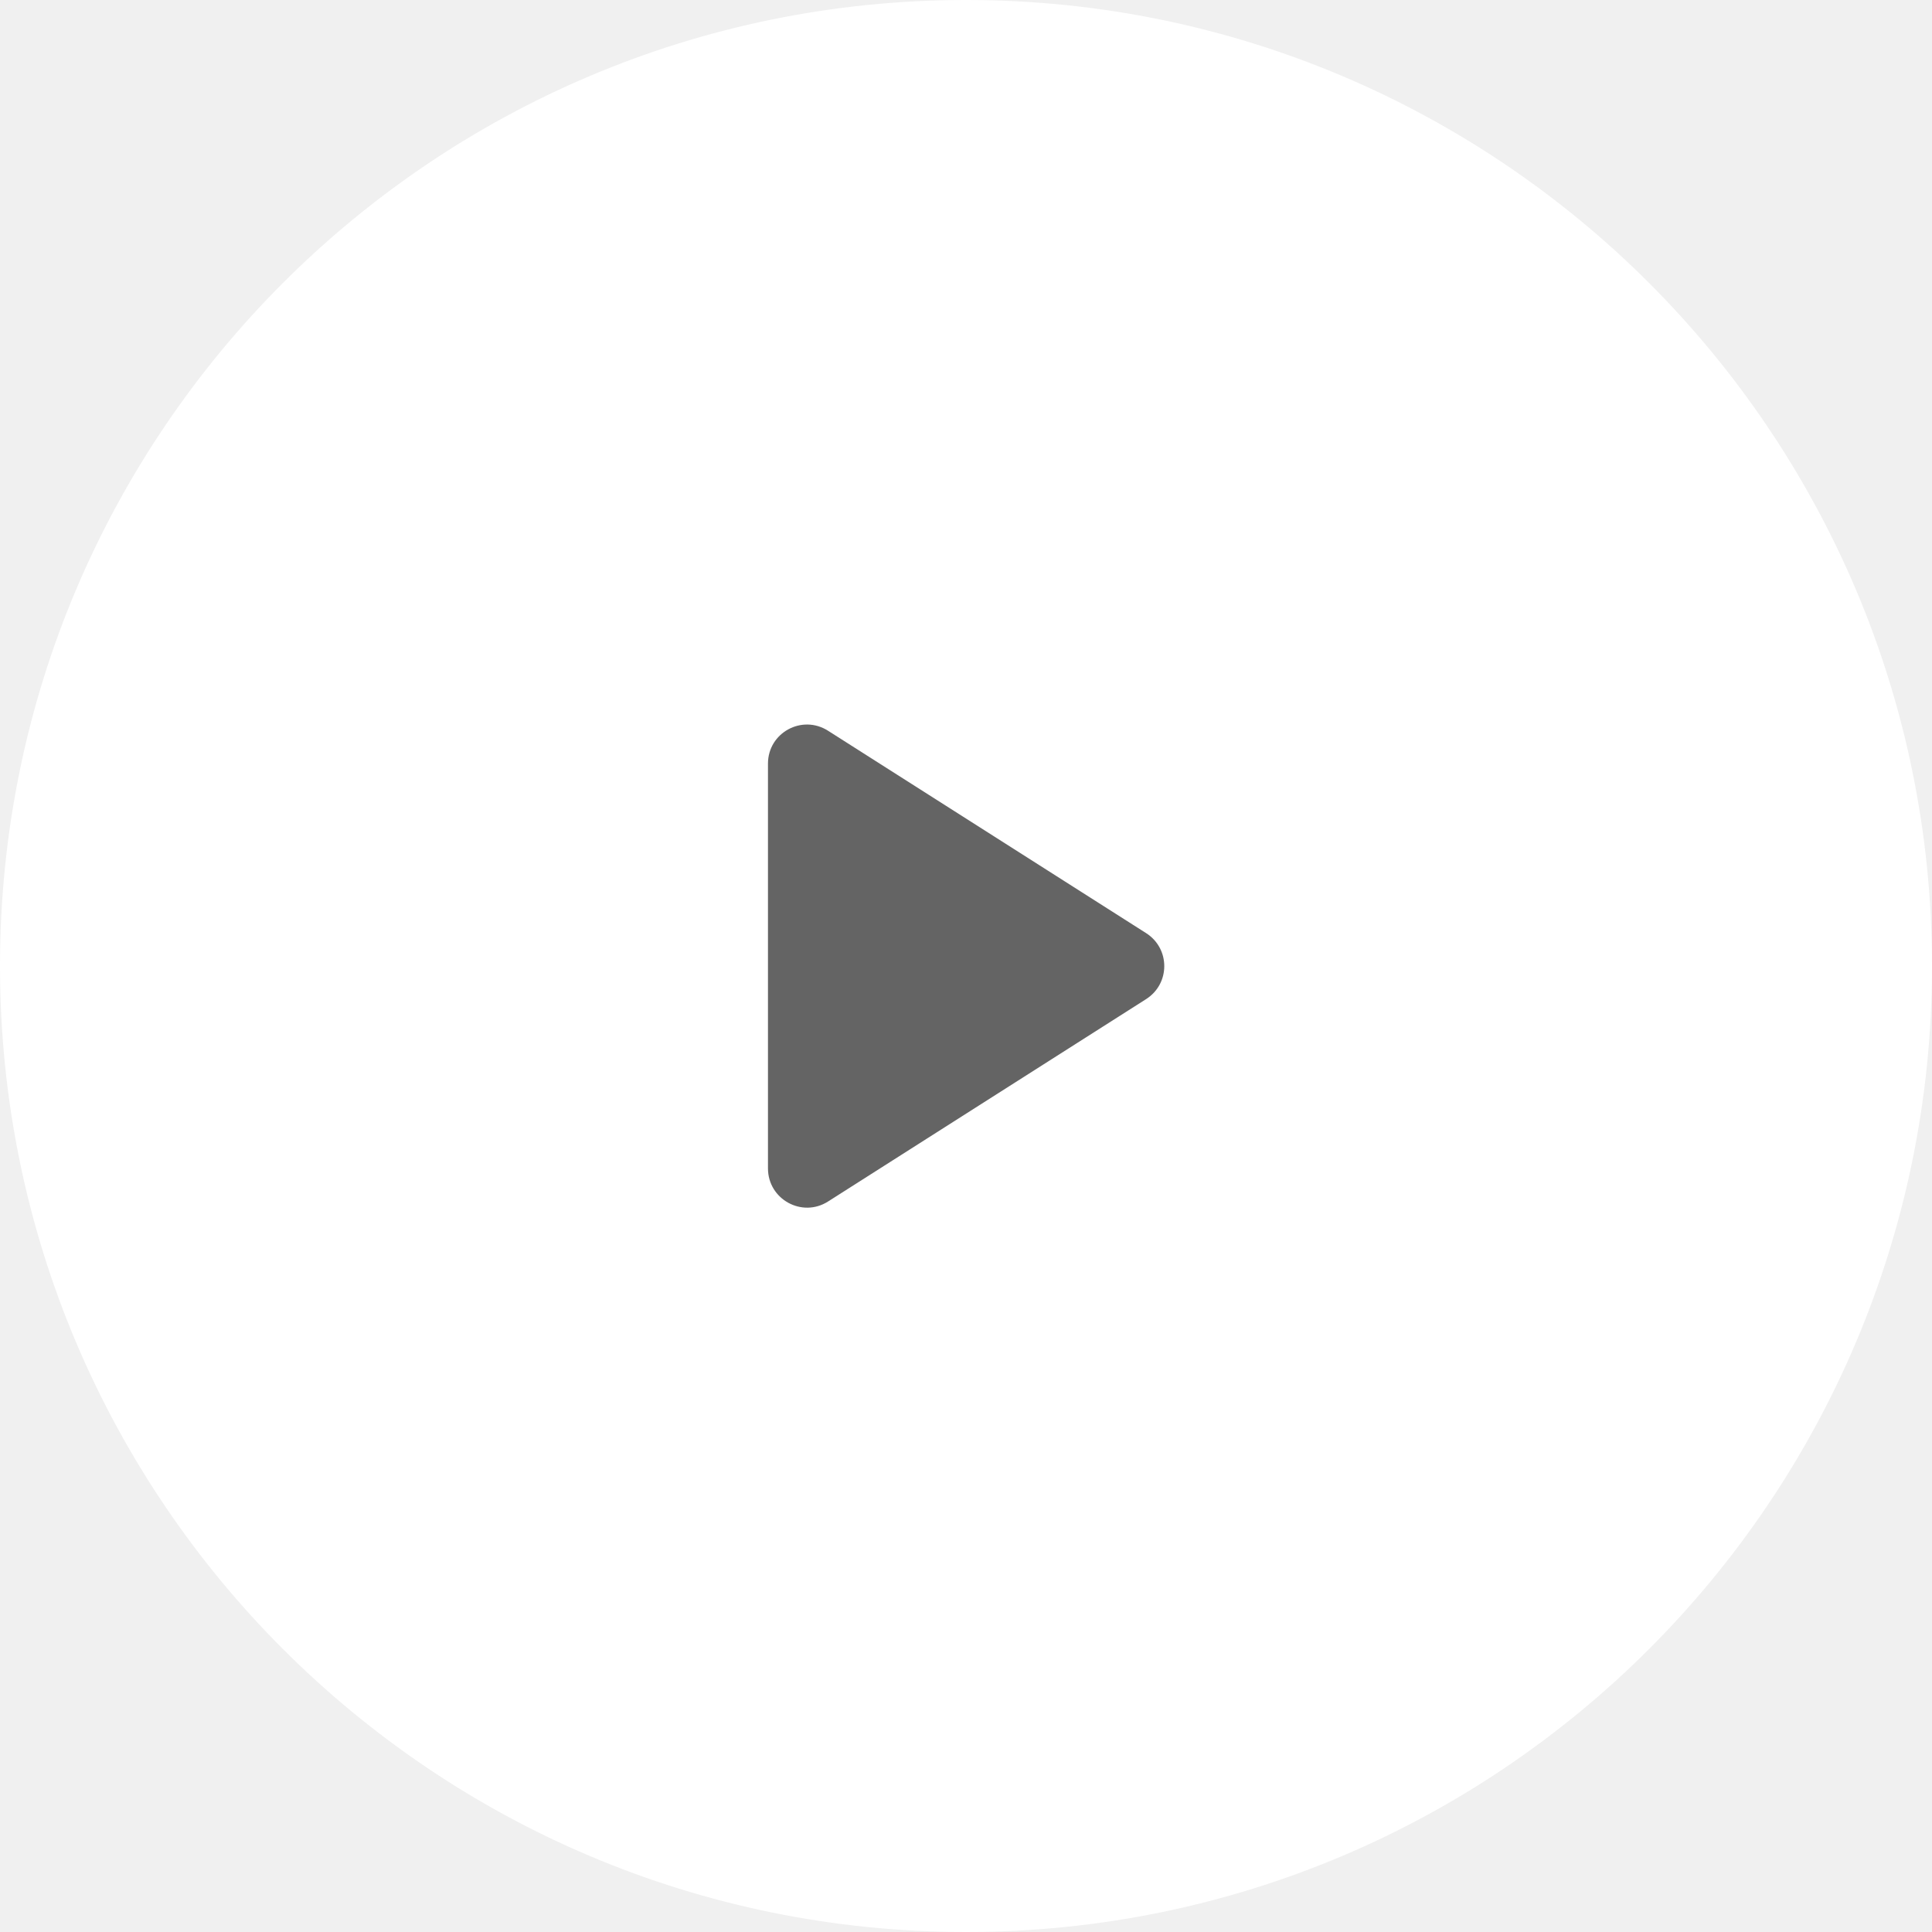
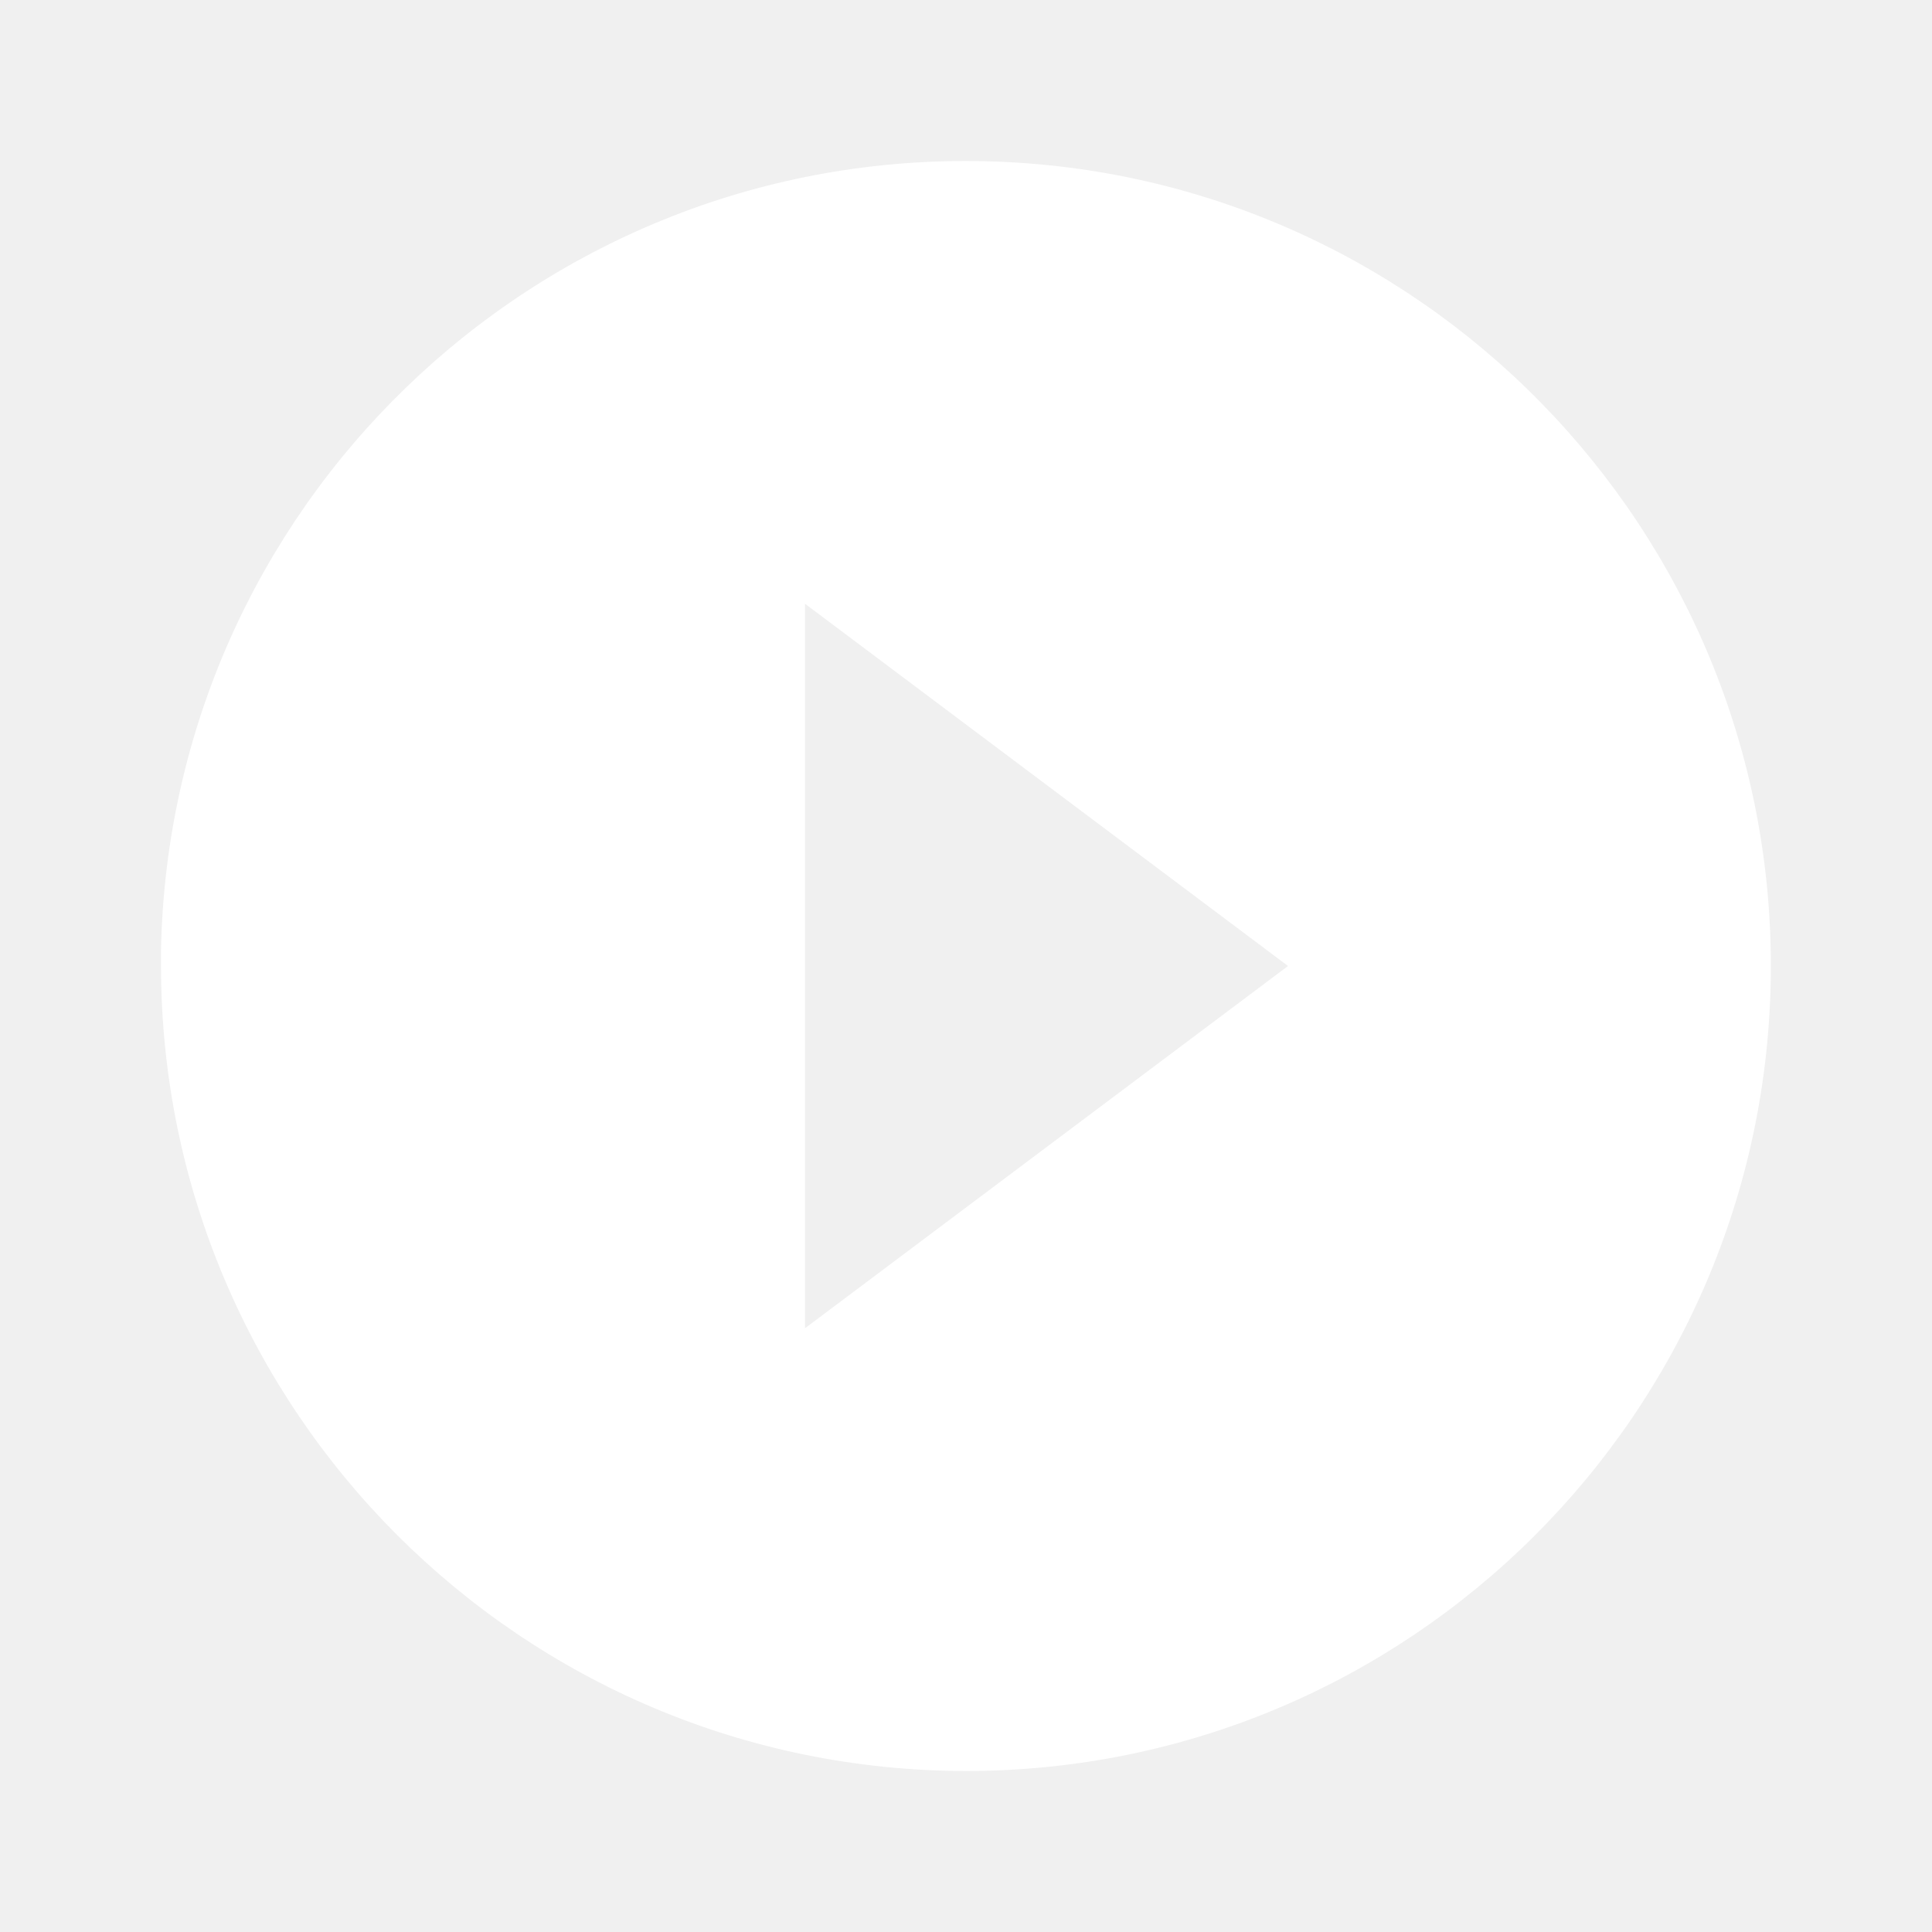
- <svg xmlns="http://www.w3.org/2000/svg" version="1.1" id="Слой_1" x="0px" y="0px" viewBox="0 0 80 80" style="enable-background:new 0 0 80 80;" xml:space="preserve">
-   <style type="text/css">
- 	.st0{fill:#FFFFFF;}
- 	.st1{fill:#646464;}
- </style>
-   <g id="Play">
-     <path id="Frame_29_" class="st0" d="M40,80L40,80C17.91,80,0,62.09,0,40v0C0,17.91,17.91,0,40,0h0c22.09,0,40,17.91,40,40v0   C80,62.09,62.09,80,40,80z" />
-     <path class="st1" d="M34.29,30.26l13.17,8.38c1,0.64,1,2.09,0,2.73l-13.17,8.38c-1.08,0.69-2.49-0.09-2.49-1.37V31.62   C31.8,30.34,33.21,29.57,34.29,30.26z" />
-   </g>
+ <svg xmlns="http://www.w3.org/2000/svg" width="24" height="24" viewBox="0 0 24 24" fill="none">
+   <path d="M12 22C6.48 21.994 2.006 17.52 2 12V11.8C2.11 6.305 6.635 1.928 12.131 2.001C17.627 2.074 22.034 6.569 21.998 12.065C21.962 17.562 17.497 21.999 12 22ZM10 7.5V16.5L16 12L10 7.5Z" fill="white" />
</svg>
